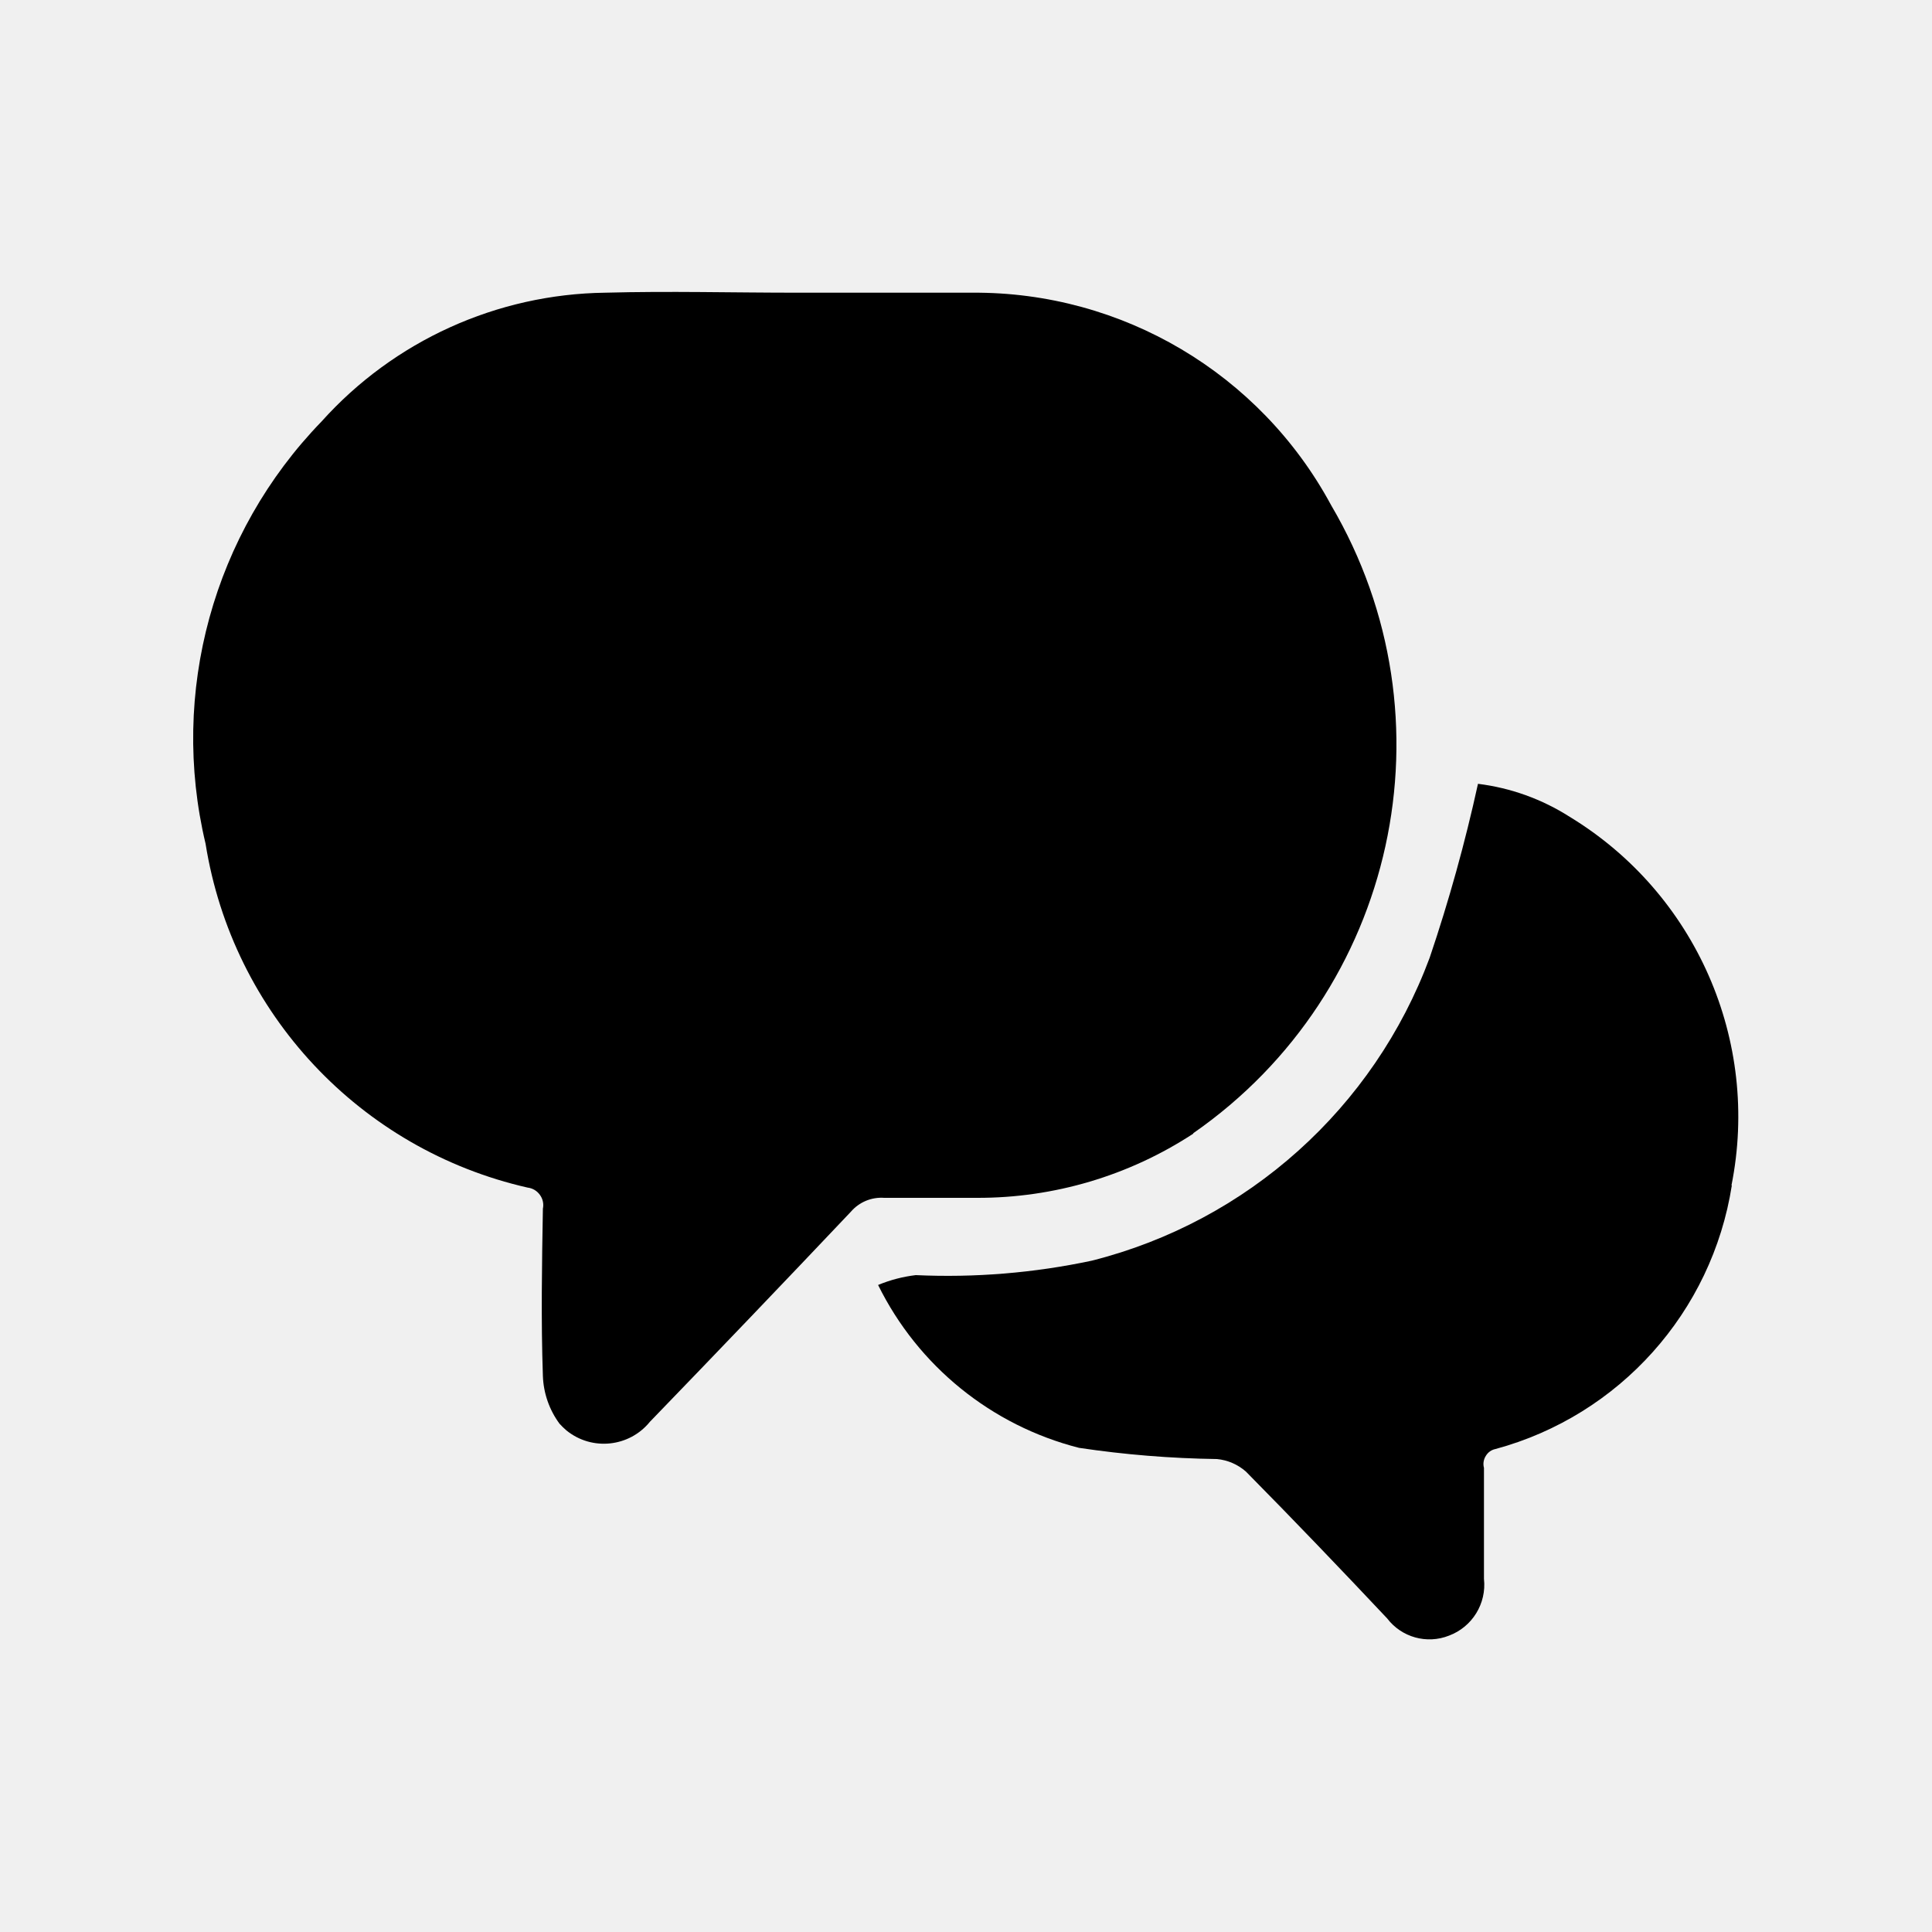
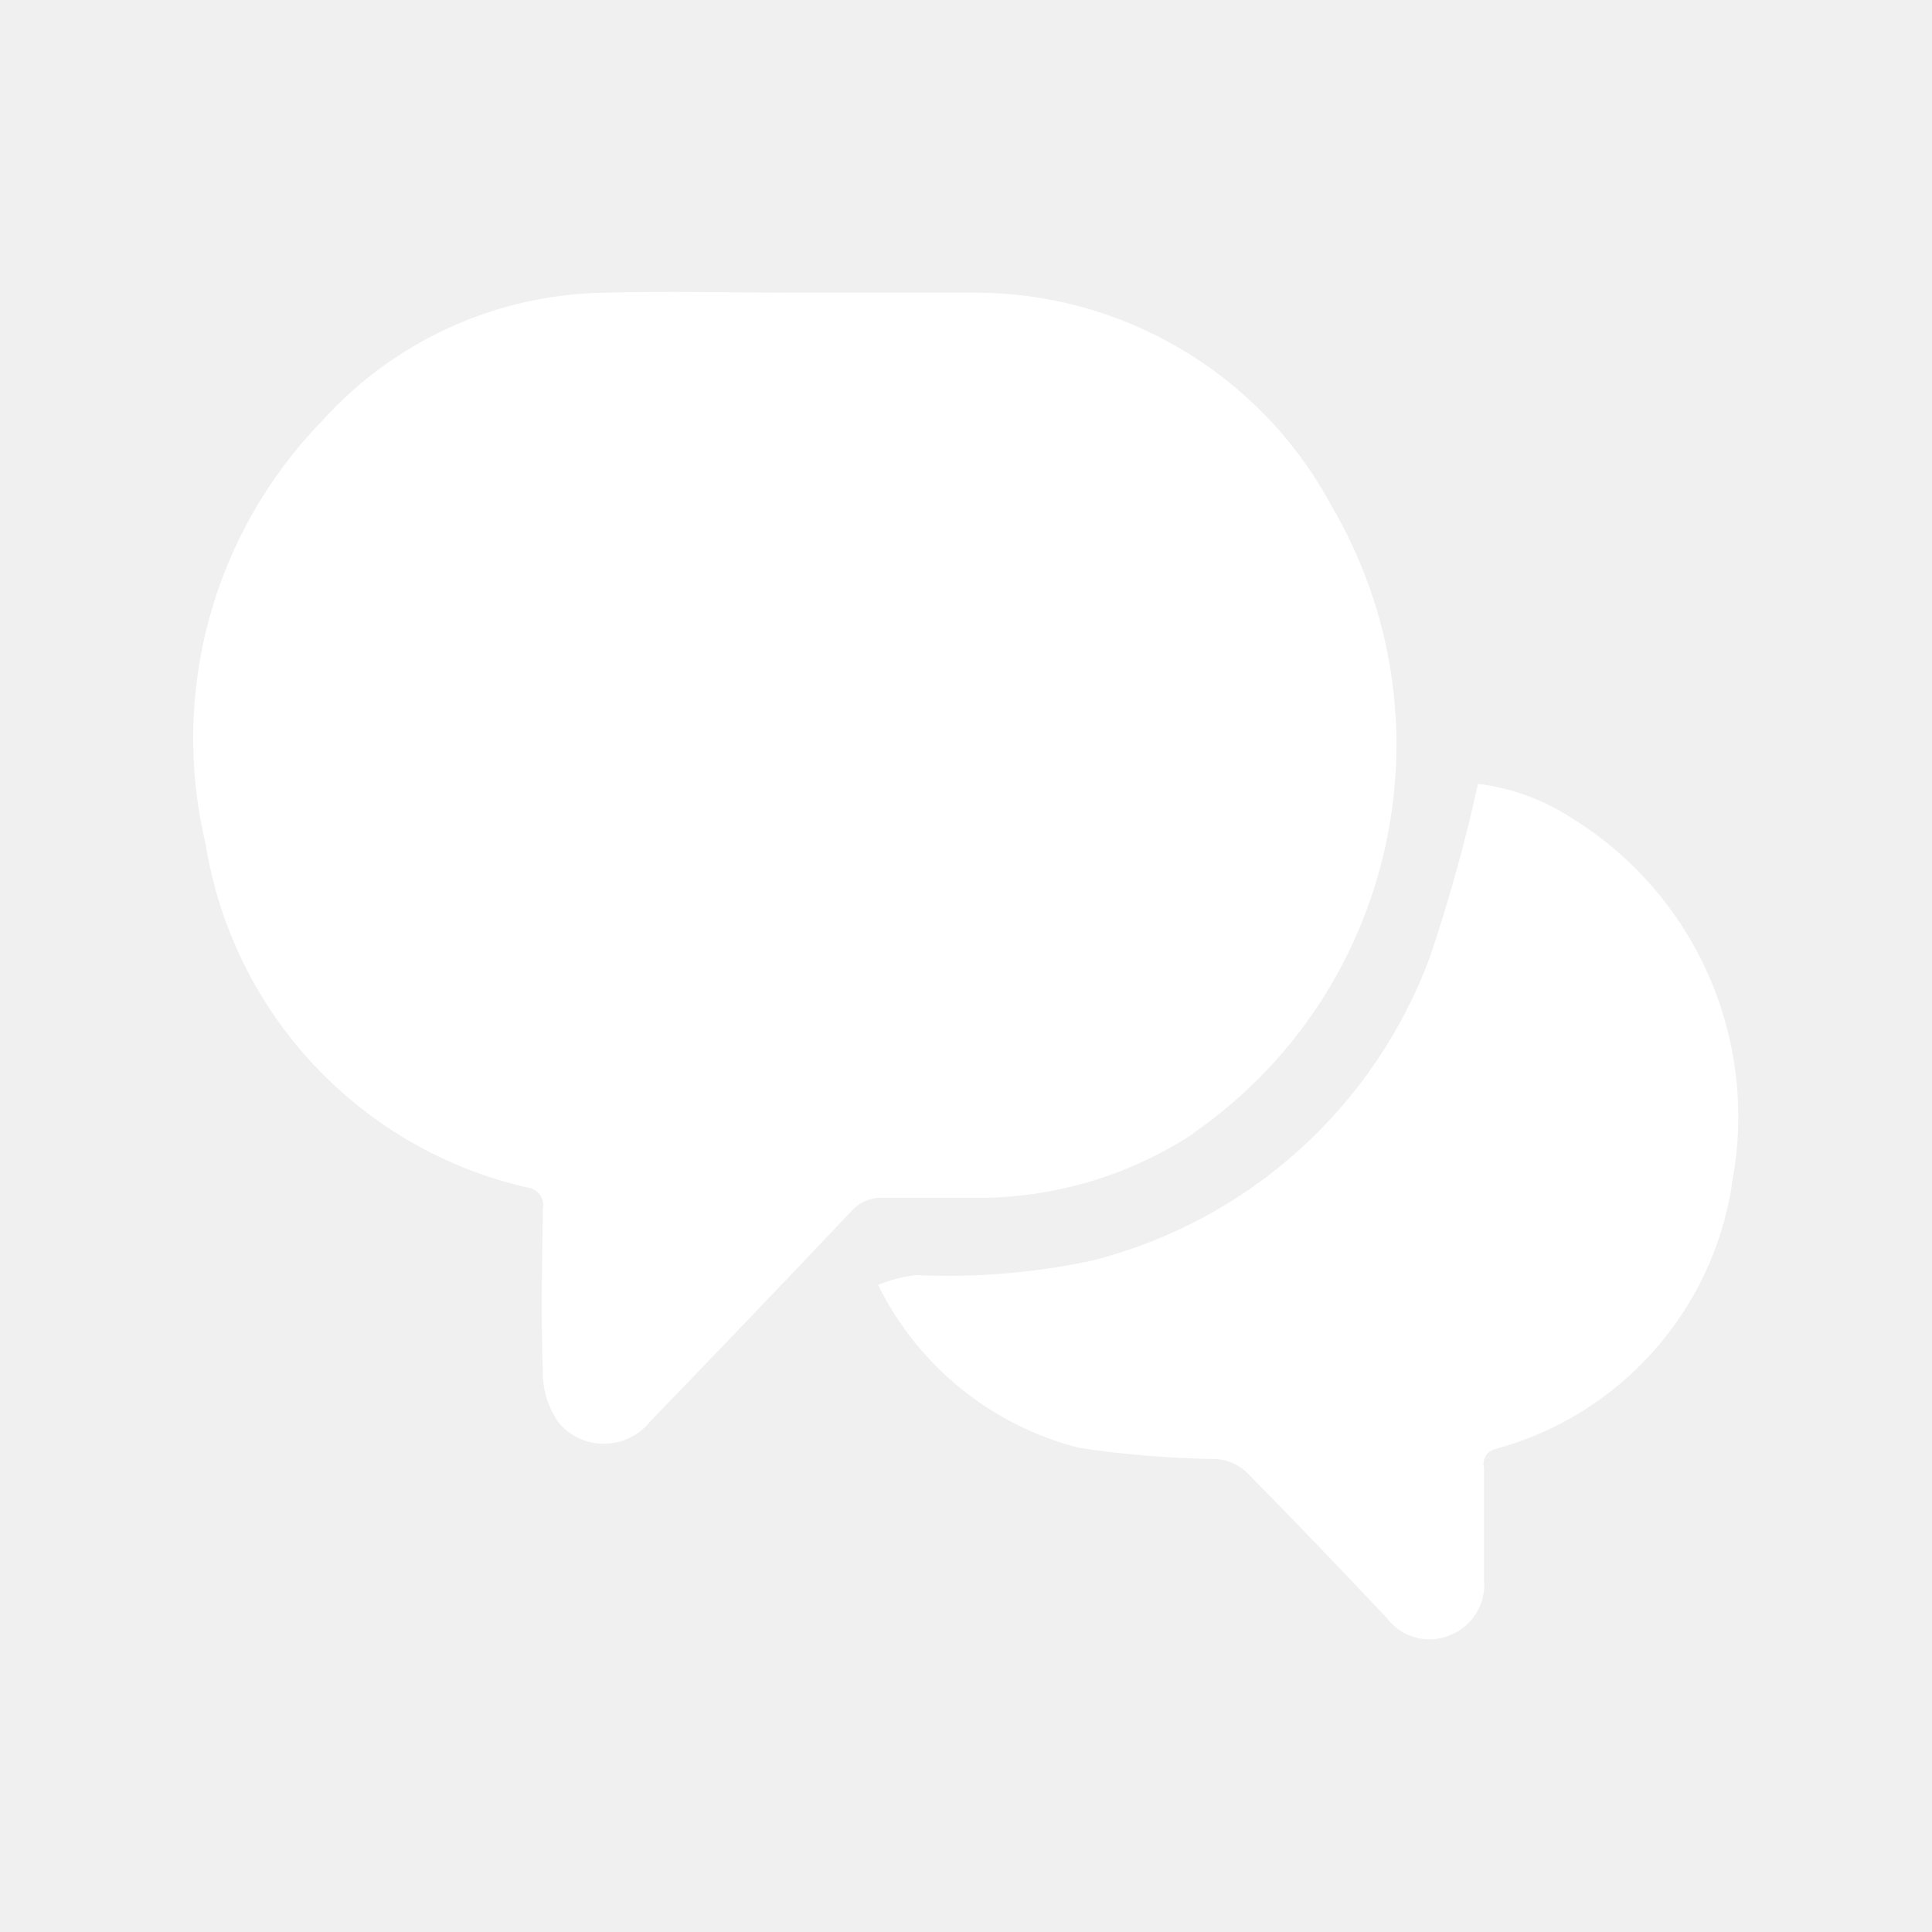
- <svg xmlns="http://www.w3.org/2000/svg" id="Vrstva_1" data-name="Vrstva 1" viewBox="0 0 100 100">
+ <svg xmlns="http://www.w3.org/2000/svg" fill="white" id="Vrstva_1" data-name="Vrstva 1" viewBox="0 0 100 100">
  <g id="messages">
    <path id="Path_1068" data-name="Path 1068" d="M61.76,58.68A20.32,20.32,0,0,1,50.57,62h-4.8a2.08,2.08,0,0,0-1.73.72q-5.17,5.46-10.4,10.87a3.07,3.07,0,0,1-4.32.45,4,4,0,0,1-.36-.35,4.42,4.42,0,0,1-.86-2.47c-.1-2.88-.05-5.78,0-8.66a.89.89,0,0,0-.16-.72.9.9,0,0,0-.63-.37,21.77,21.77,0,0,1-16.67-17.8,23.55,23.55,0,0,1,6-21.85,20.08,20.08,0,0,1,14.69-6.67c3.3-.09,6.62,0,9.92,0,3,0,6,0,9.08,0a20.94,20.94,0,0,1,18.57,11,24.47,24.47,0,0,1-7.13,32.5Z" />
    <path id="Path_1069" data-name="Path 1069" d="M89.64,61.35A16.84,16.84,0,0,1,77.41,75a.75.75,0,0,0-.5.35.78.78,0,0,0-.1.63v5.74A2.81,2.81,0,0,1,75,84.66a2.75,2.75,0,0,1-3.2-.89c-2.4-2.55-4.84-5.1-7.31-7.6a2.64,2.64,0,0,0-1.5-.65,53.29,53.29,0,0,1-7.14-.58,16,16,0,0,1-10.4-8.43A7.37,7.37,0,0,1,47.4,66a35.83,35.83,0,0,0,9.12-.75A25.24,25.24,0,0,0,74,49.57a84.43,84.43,0,0,0,2.5-9,11.43,11.43,0,0,1,4.75,1.71,18.16,18.16,0,0,1,8.37,19.08Z" />
  </g>
</svg>
